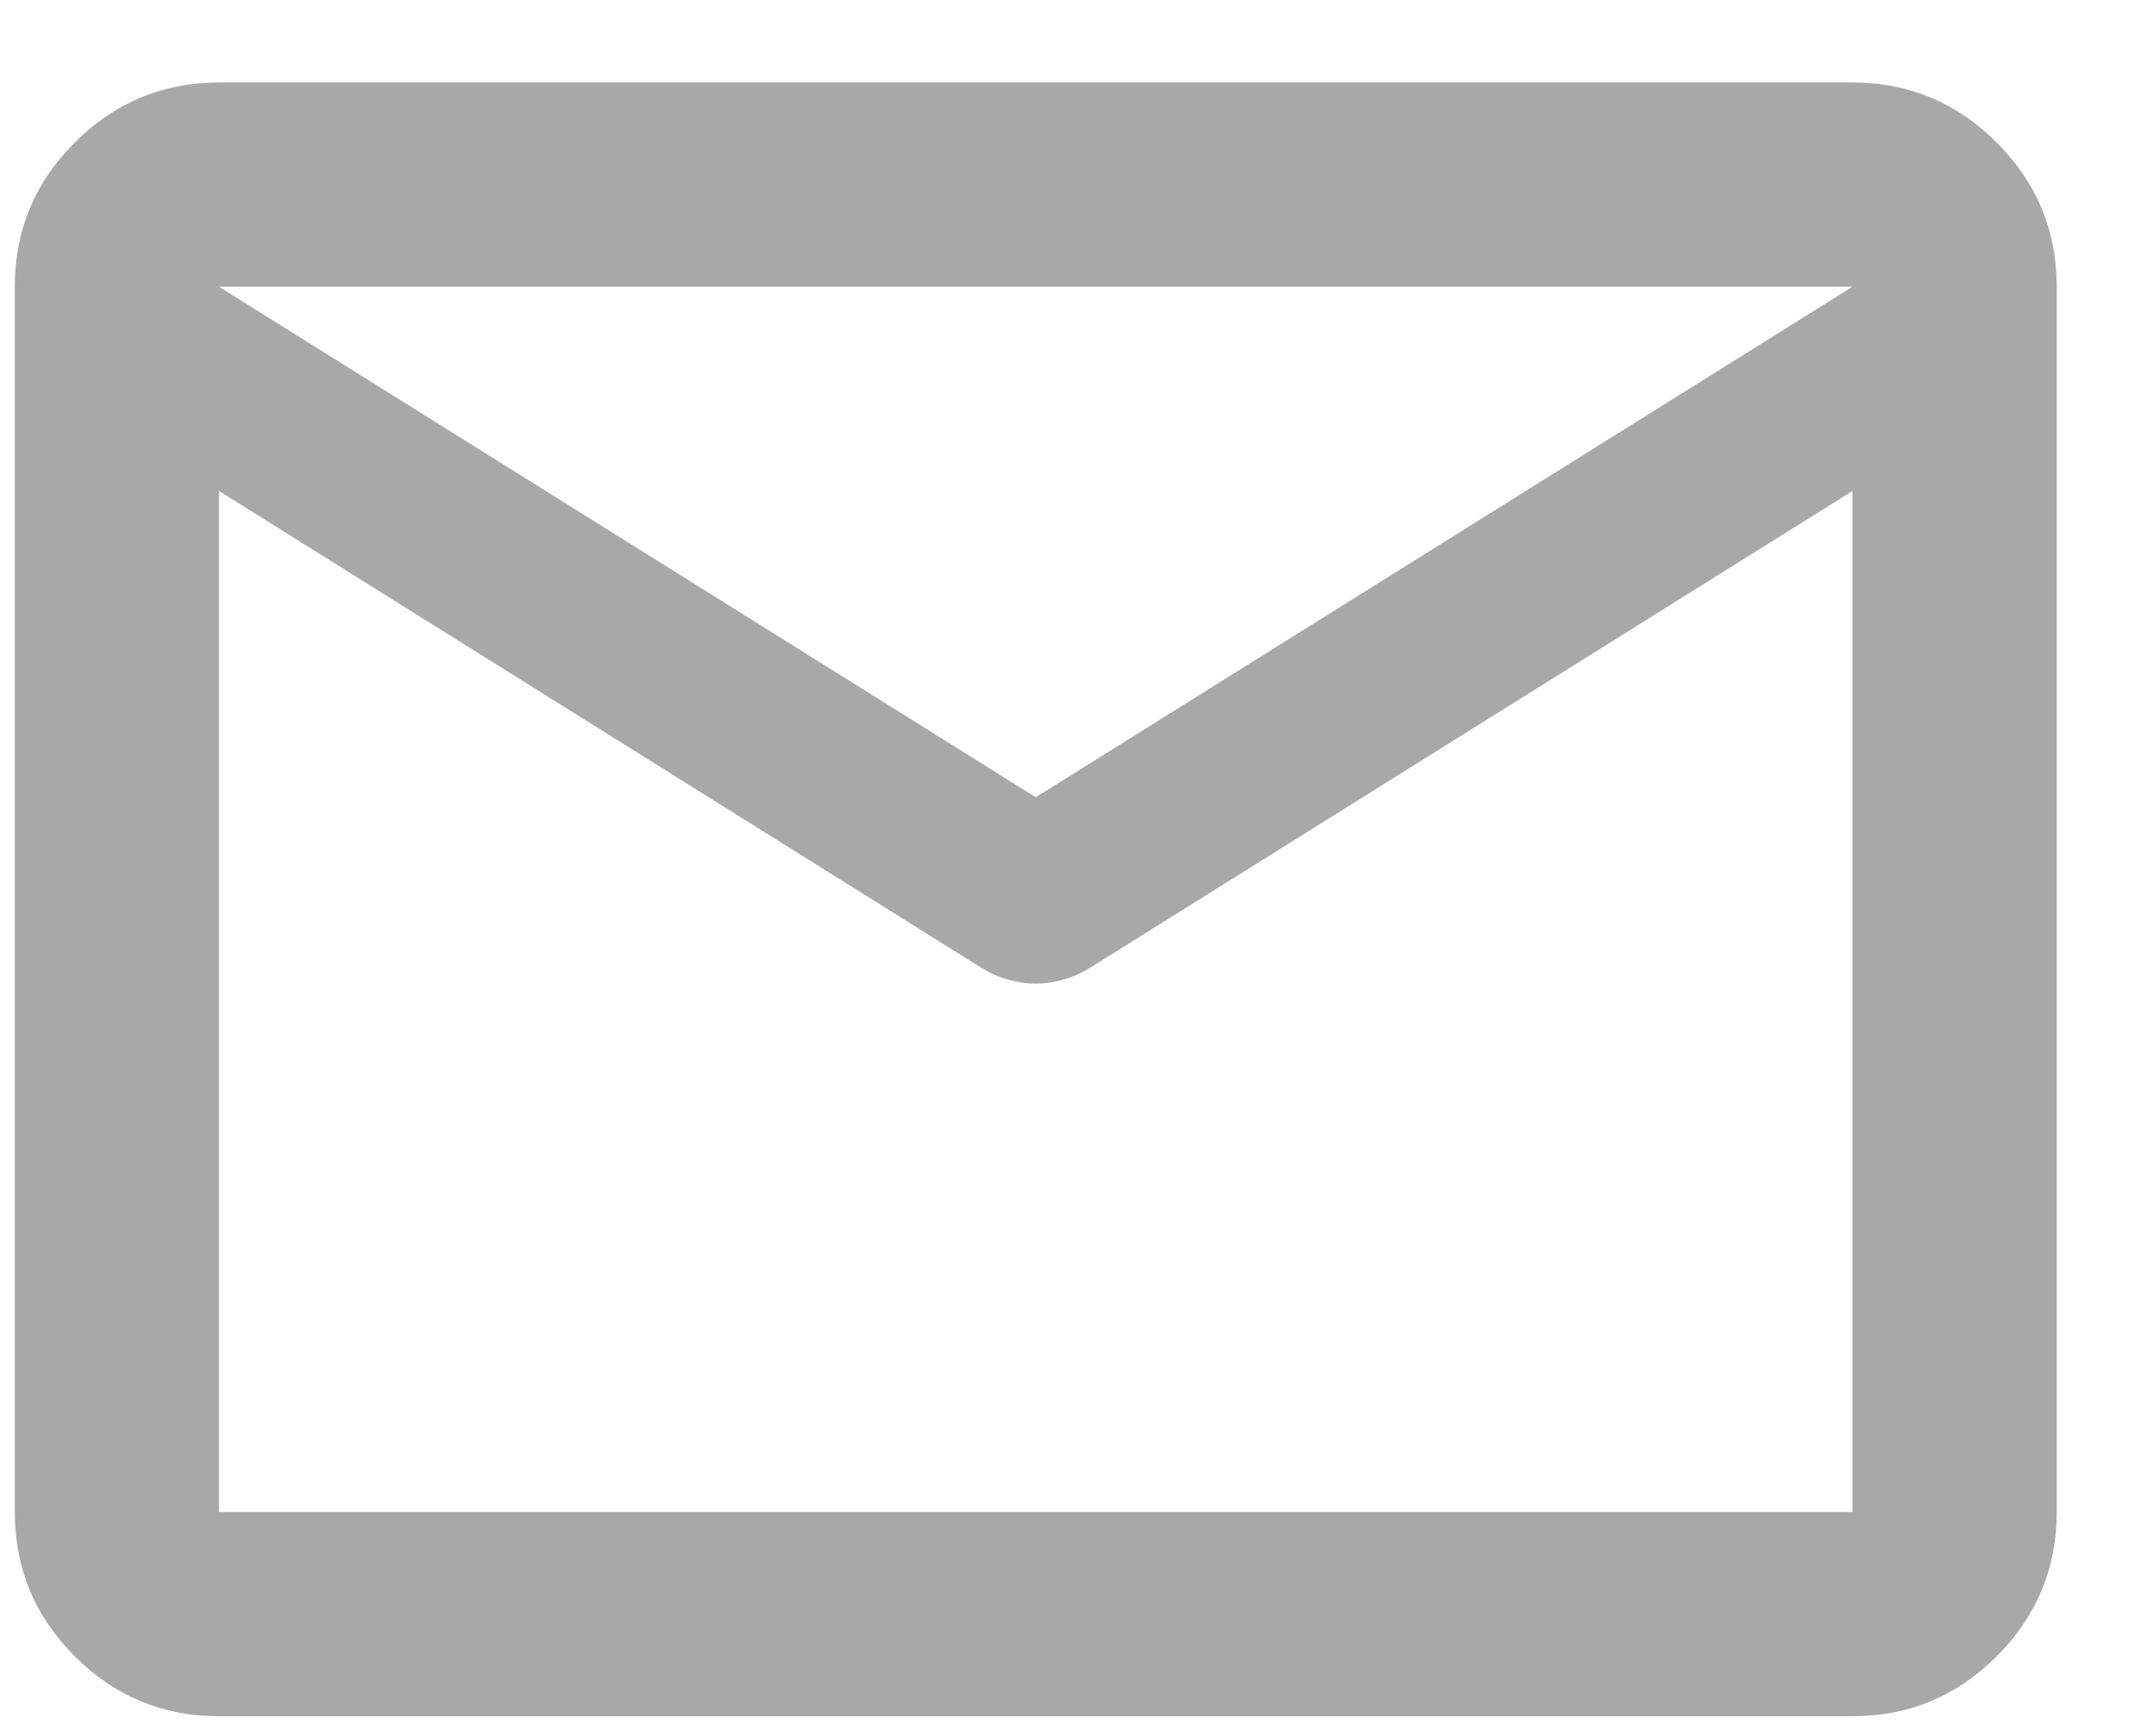
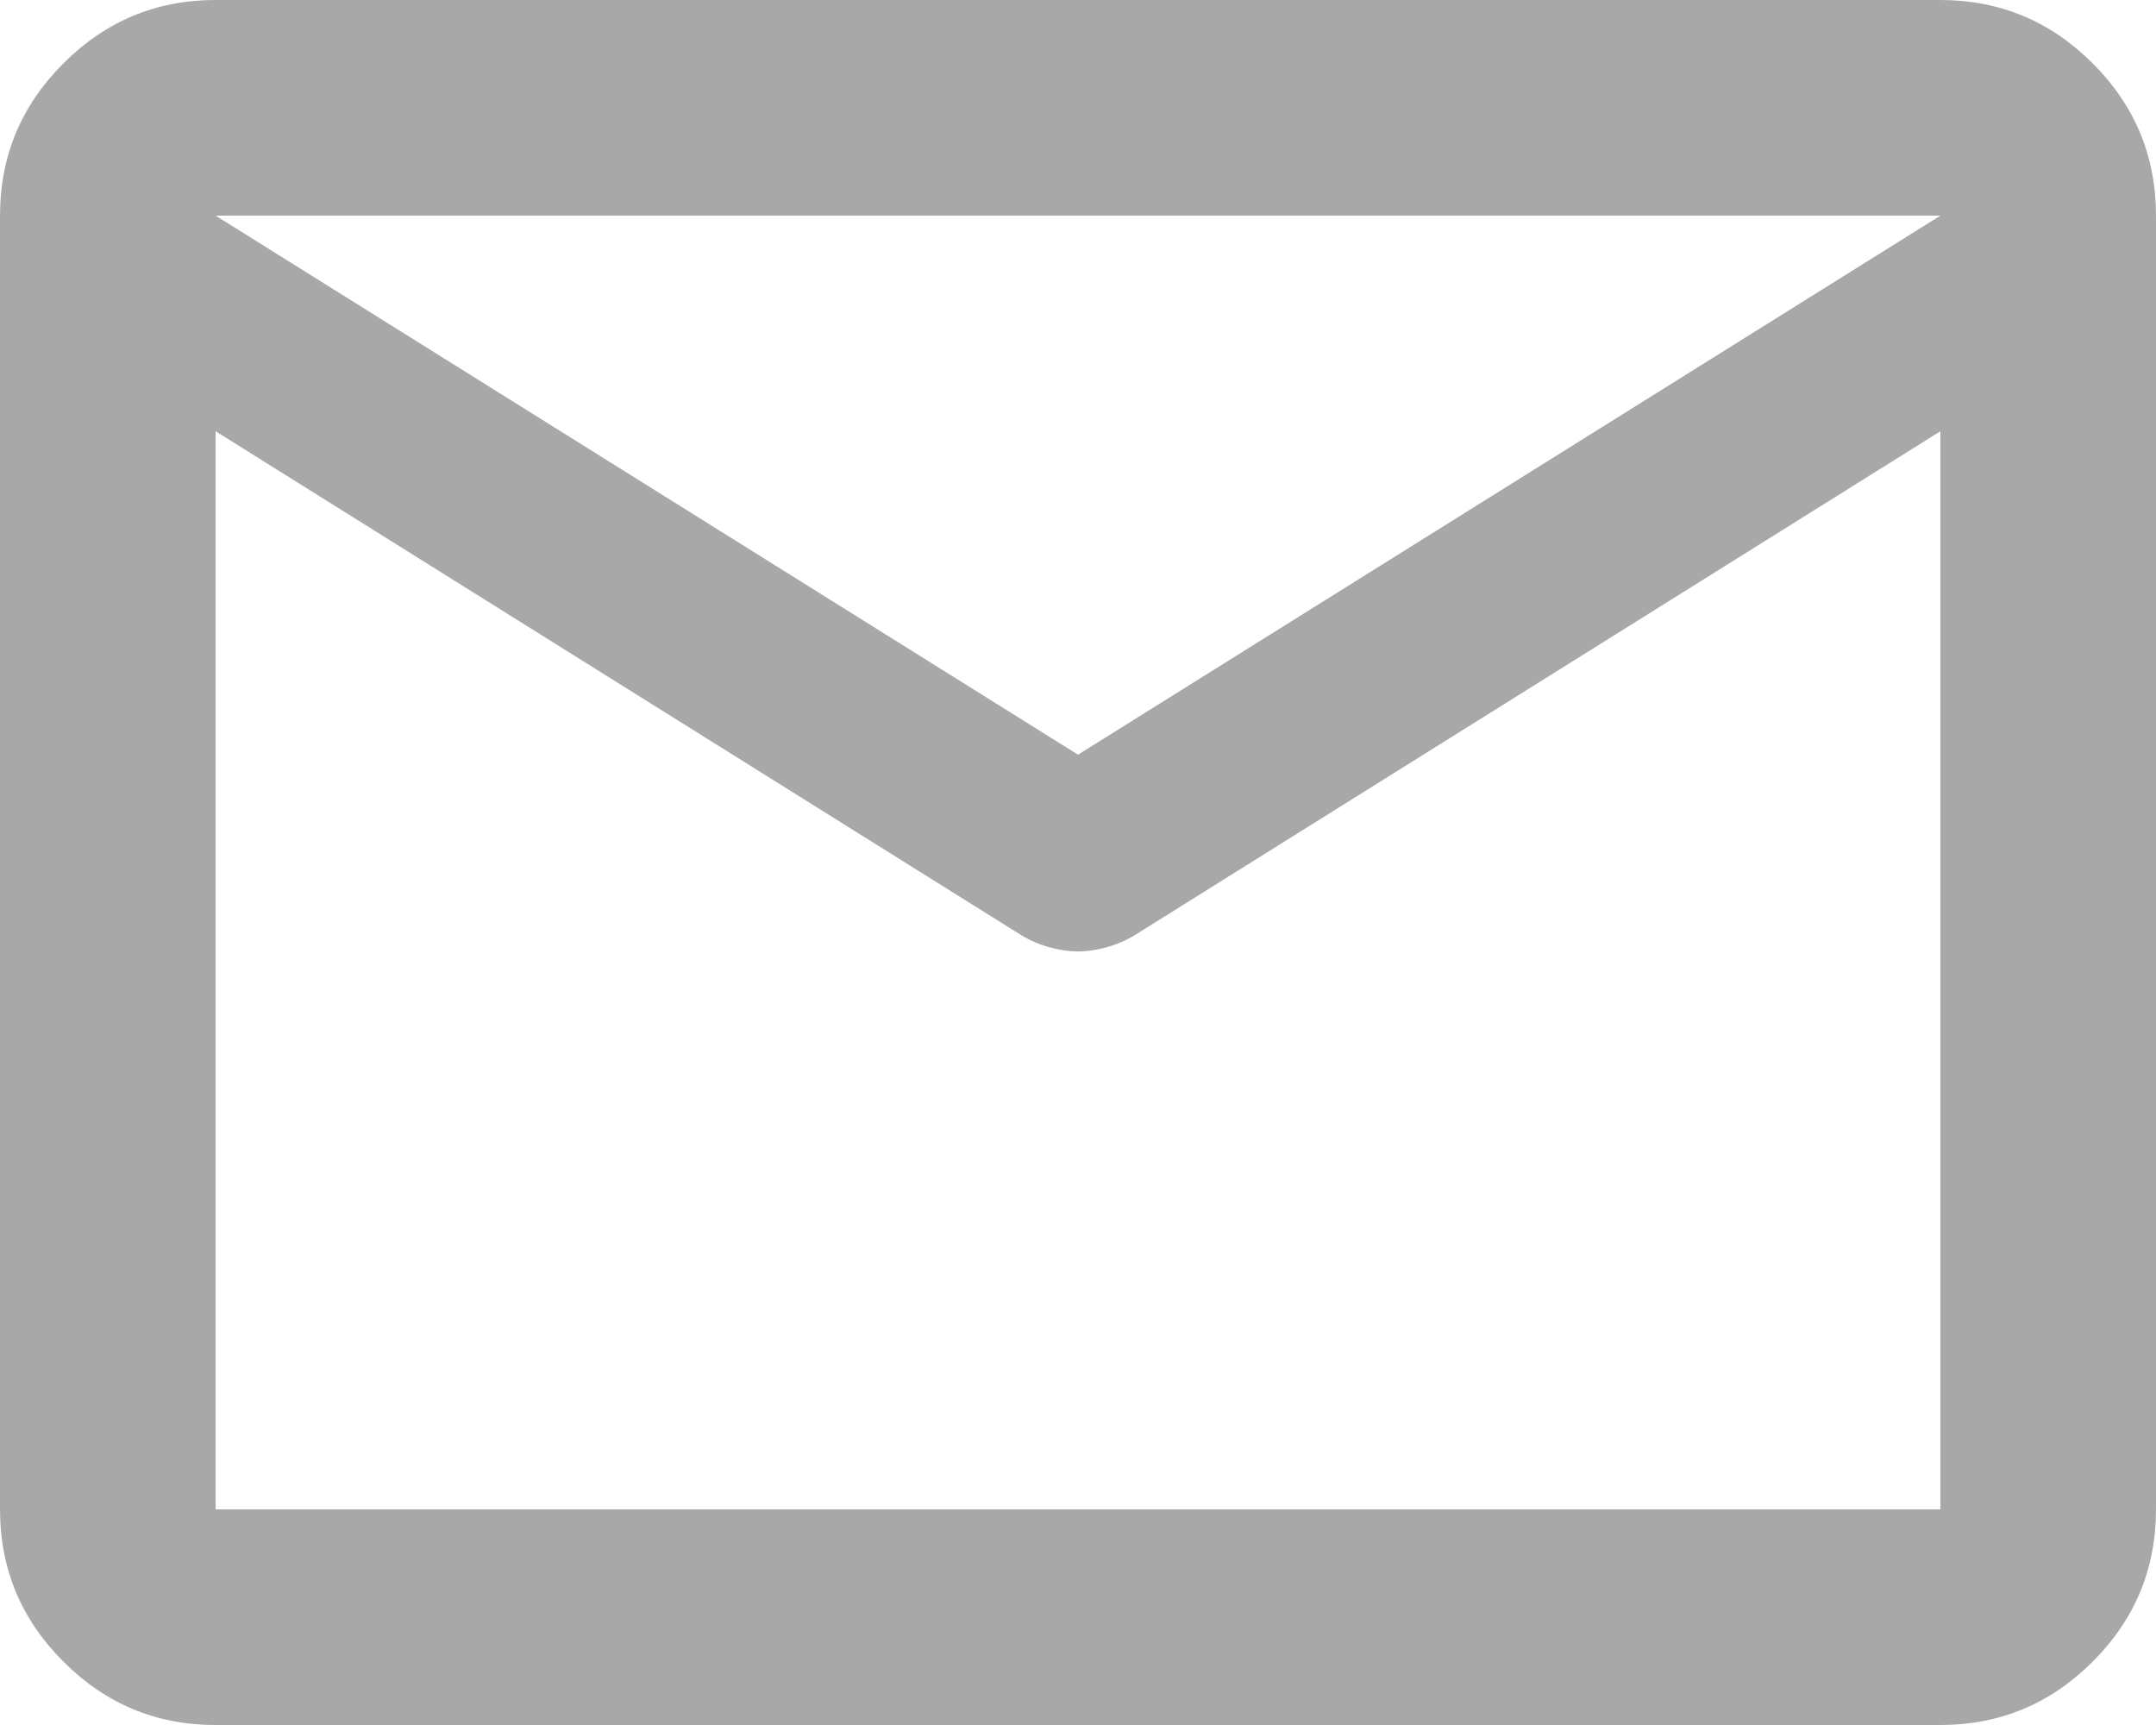
- <svg xmlns="http://www.w3.org/2000/svg" width="21" height="17" viewBox="0 0 21 17" fill="none">
-   <path d="M2.145 16.808C1.595 16.808 1.124 16.613 0.732 16.221C0.34 15.829 0.145 15.358 0.145 14.808V2.808C0.145 2.258 0.34 1.788 0.732 1.396C1.124 1.004 1.595 0.808 2.145 0.808H18.145C18.695 0.808 19.165 1.004 19.557 1.396C19.949 1.788 20.145 2.258 20.145 2.808V14.808C20.145 15.358 19.949 15.829 19.557 16.221C19.165 16.613 18.695 16.808 18.145 16.808H2.145ZM18.145 4.808L10.669 9.483C10.586 9.533 10.499 9.571 10.407 9.596C10.315 9.621 10.228 9.633 10.145 9.633C10.061 9.633 9.974 9.621 9.882 9.596C9.79 9.571 9.703 9.533 9.62 9.483L2.145 4.808V14.808H18.145V4.808ZM10.145 7.808L18.145 2.808H2.145L10.145 7.808ZM2.145 5.058V3.583V3.608V3.596V5.058Z" fill="#A8A8A8" />
+ <svg xmlns="http://www.w3.org/2000/svg" width="20" height="16" viewBox="0 0 20 16" fill="none">
+   <path d="M2 16C1.45 16 0.979 15.804 0.588 15.412C0.196 15.021 0 14.55 0 14V2C0 1.45 0.196 0.979 0.588 0.588C0.979 0.196 1.45 0 2 0H18C18.55 0 19.021 0.196 19.413 0.588C19.804 0.979 20 1.45 20 2V14C20 14.55 19.804 15.021 19.413 15.412C19.021 15.804 18.55 16 18 16H2ZM18 4L10.525 8.675C10.442 8.725 10.354 8.762 10.262 8.787C10.171 8.812 10.083 8.825 10 8.825C9.917 8.825 9.829 8.812 9.738 8.787C9.646 8.762 9.558 8.725 9.475 8.675L2 4V14H18V4ZM10 7L18 2H2L10 7ZM2 4.25V2.775V2.8V2.788V4.25Z" fill="#A8A8A8" />
</svg>
